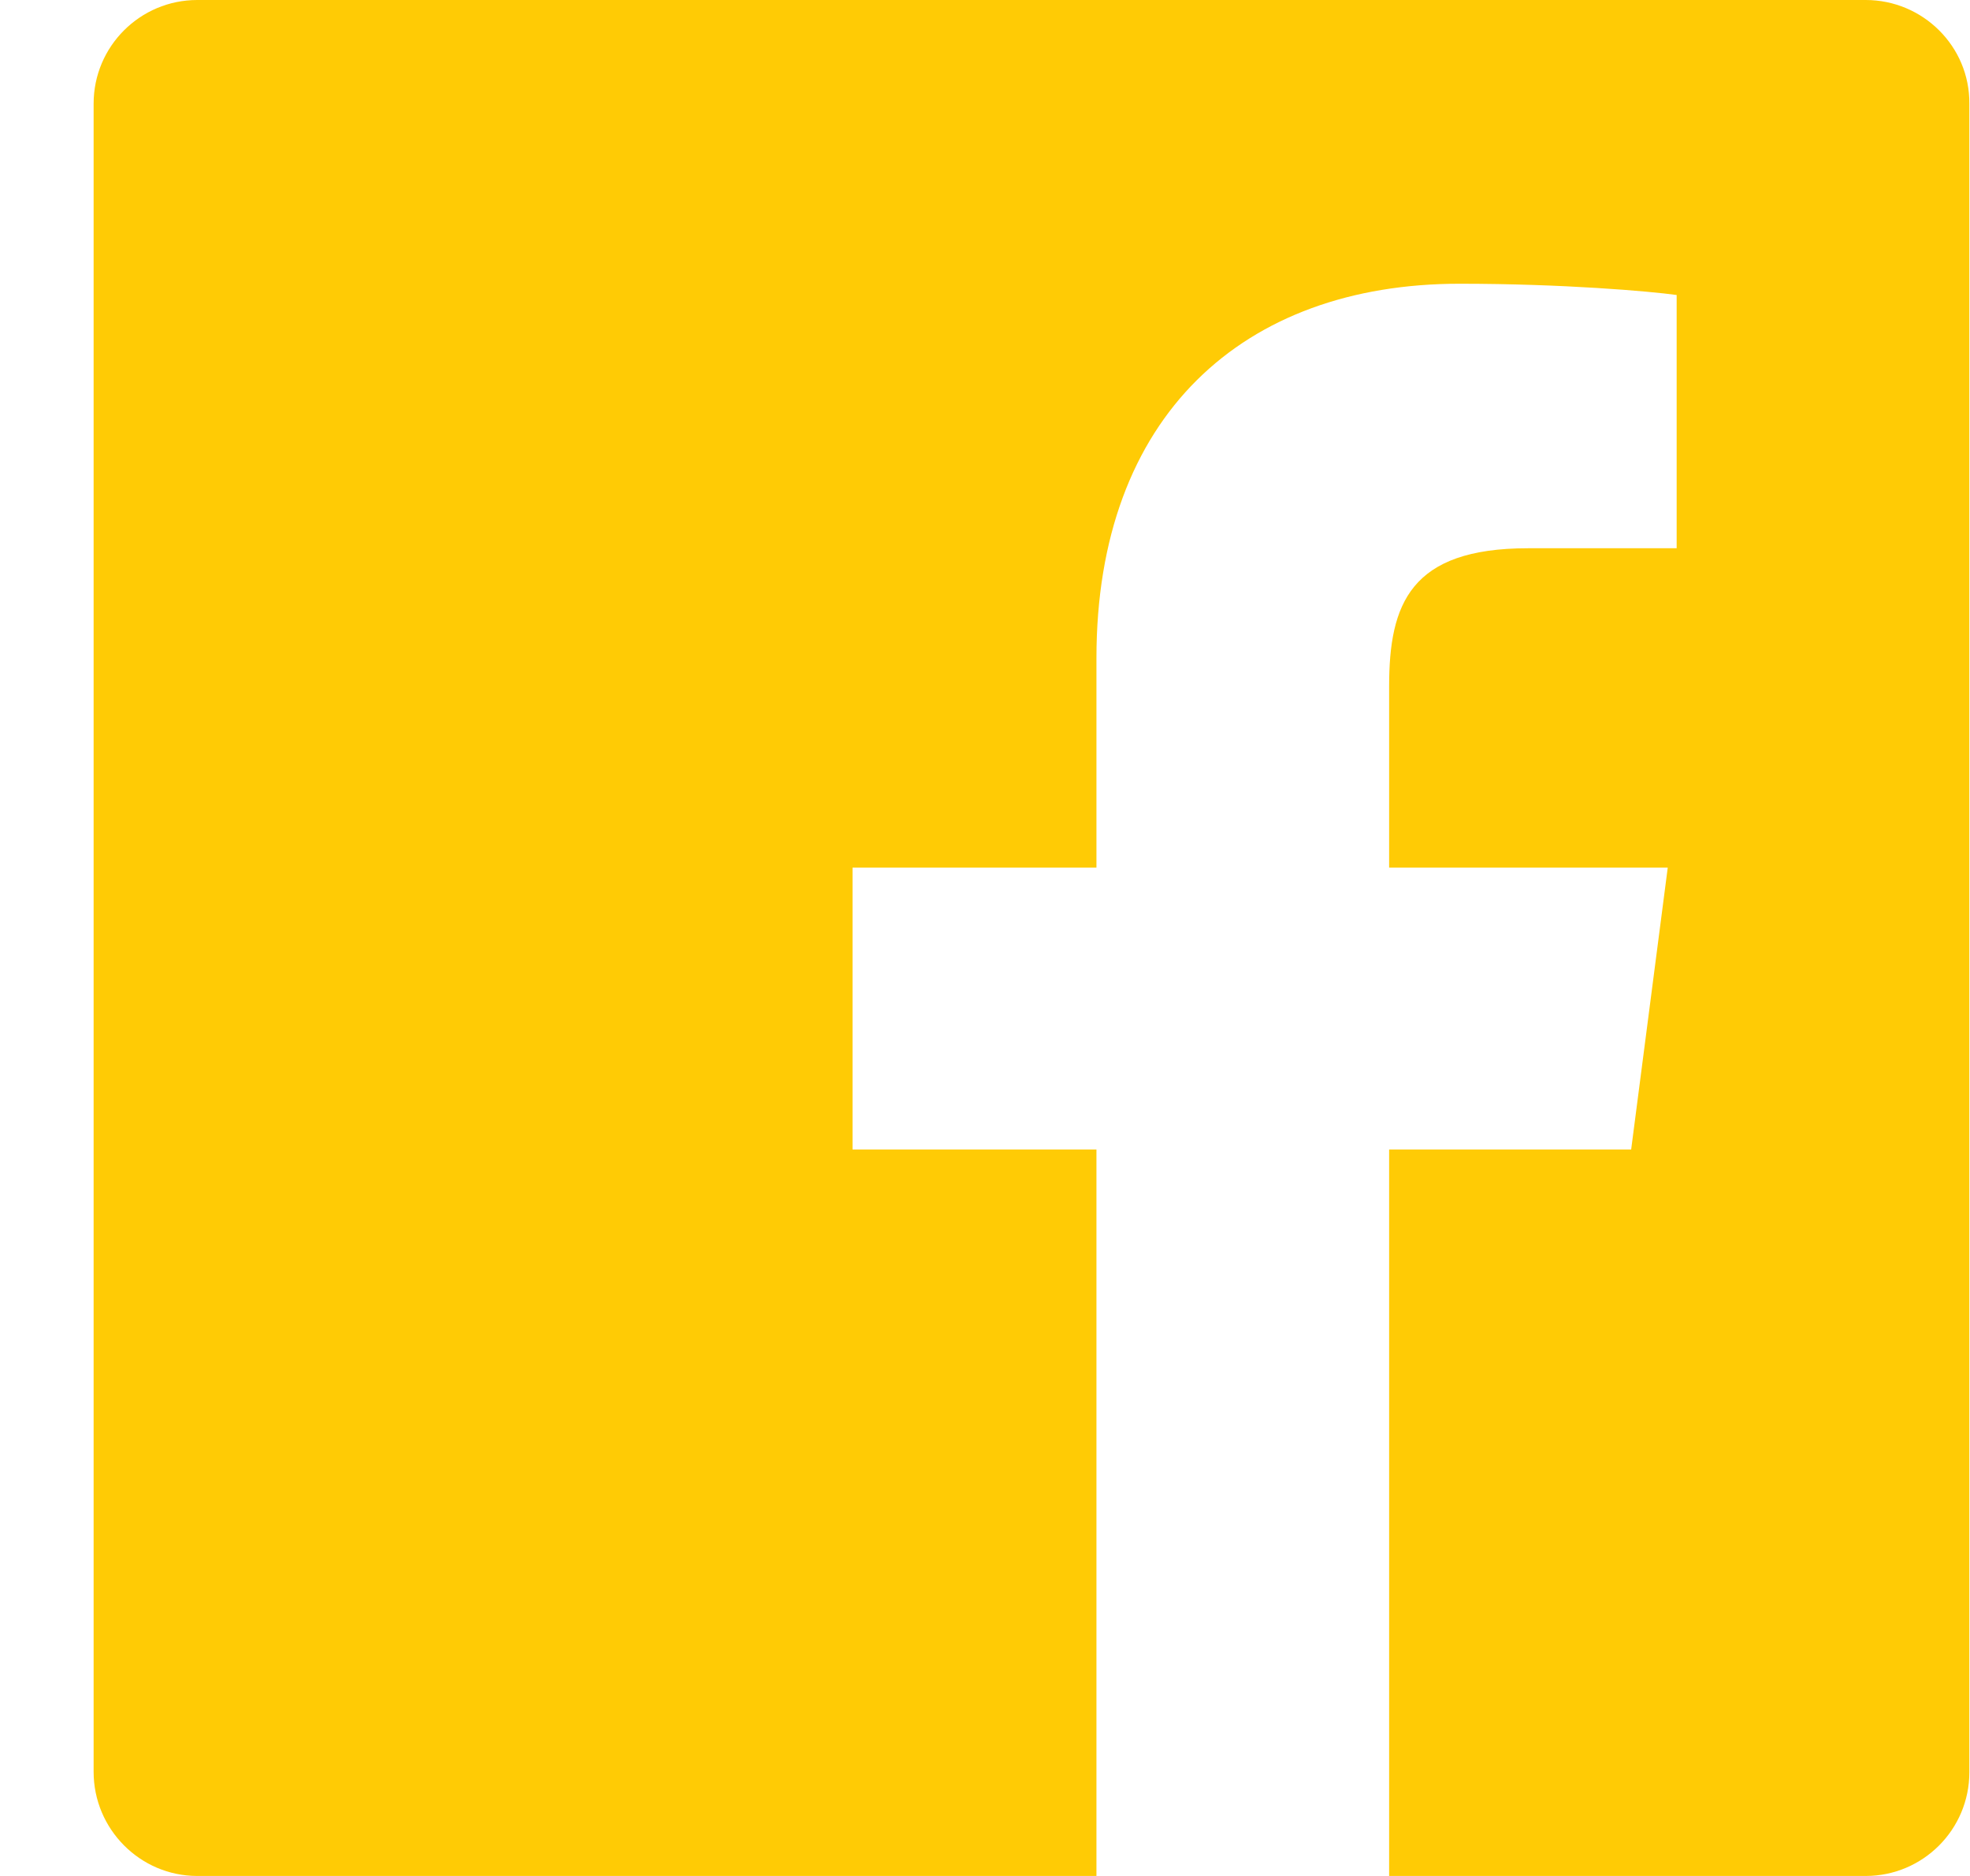
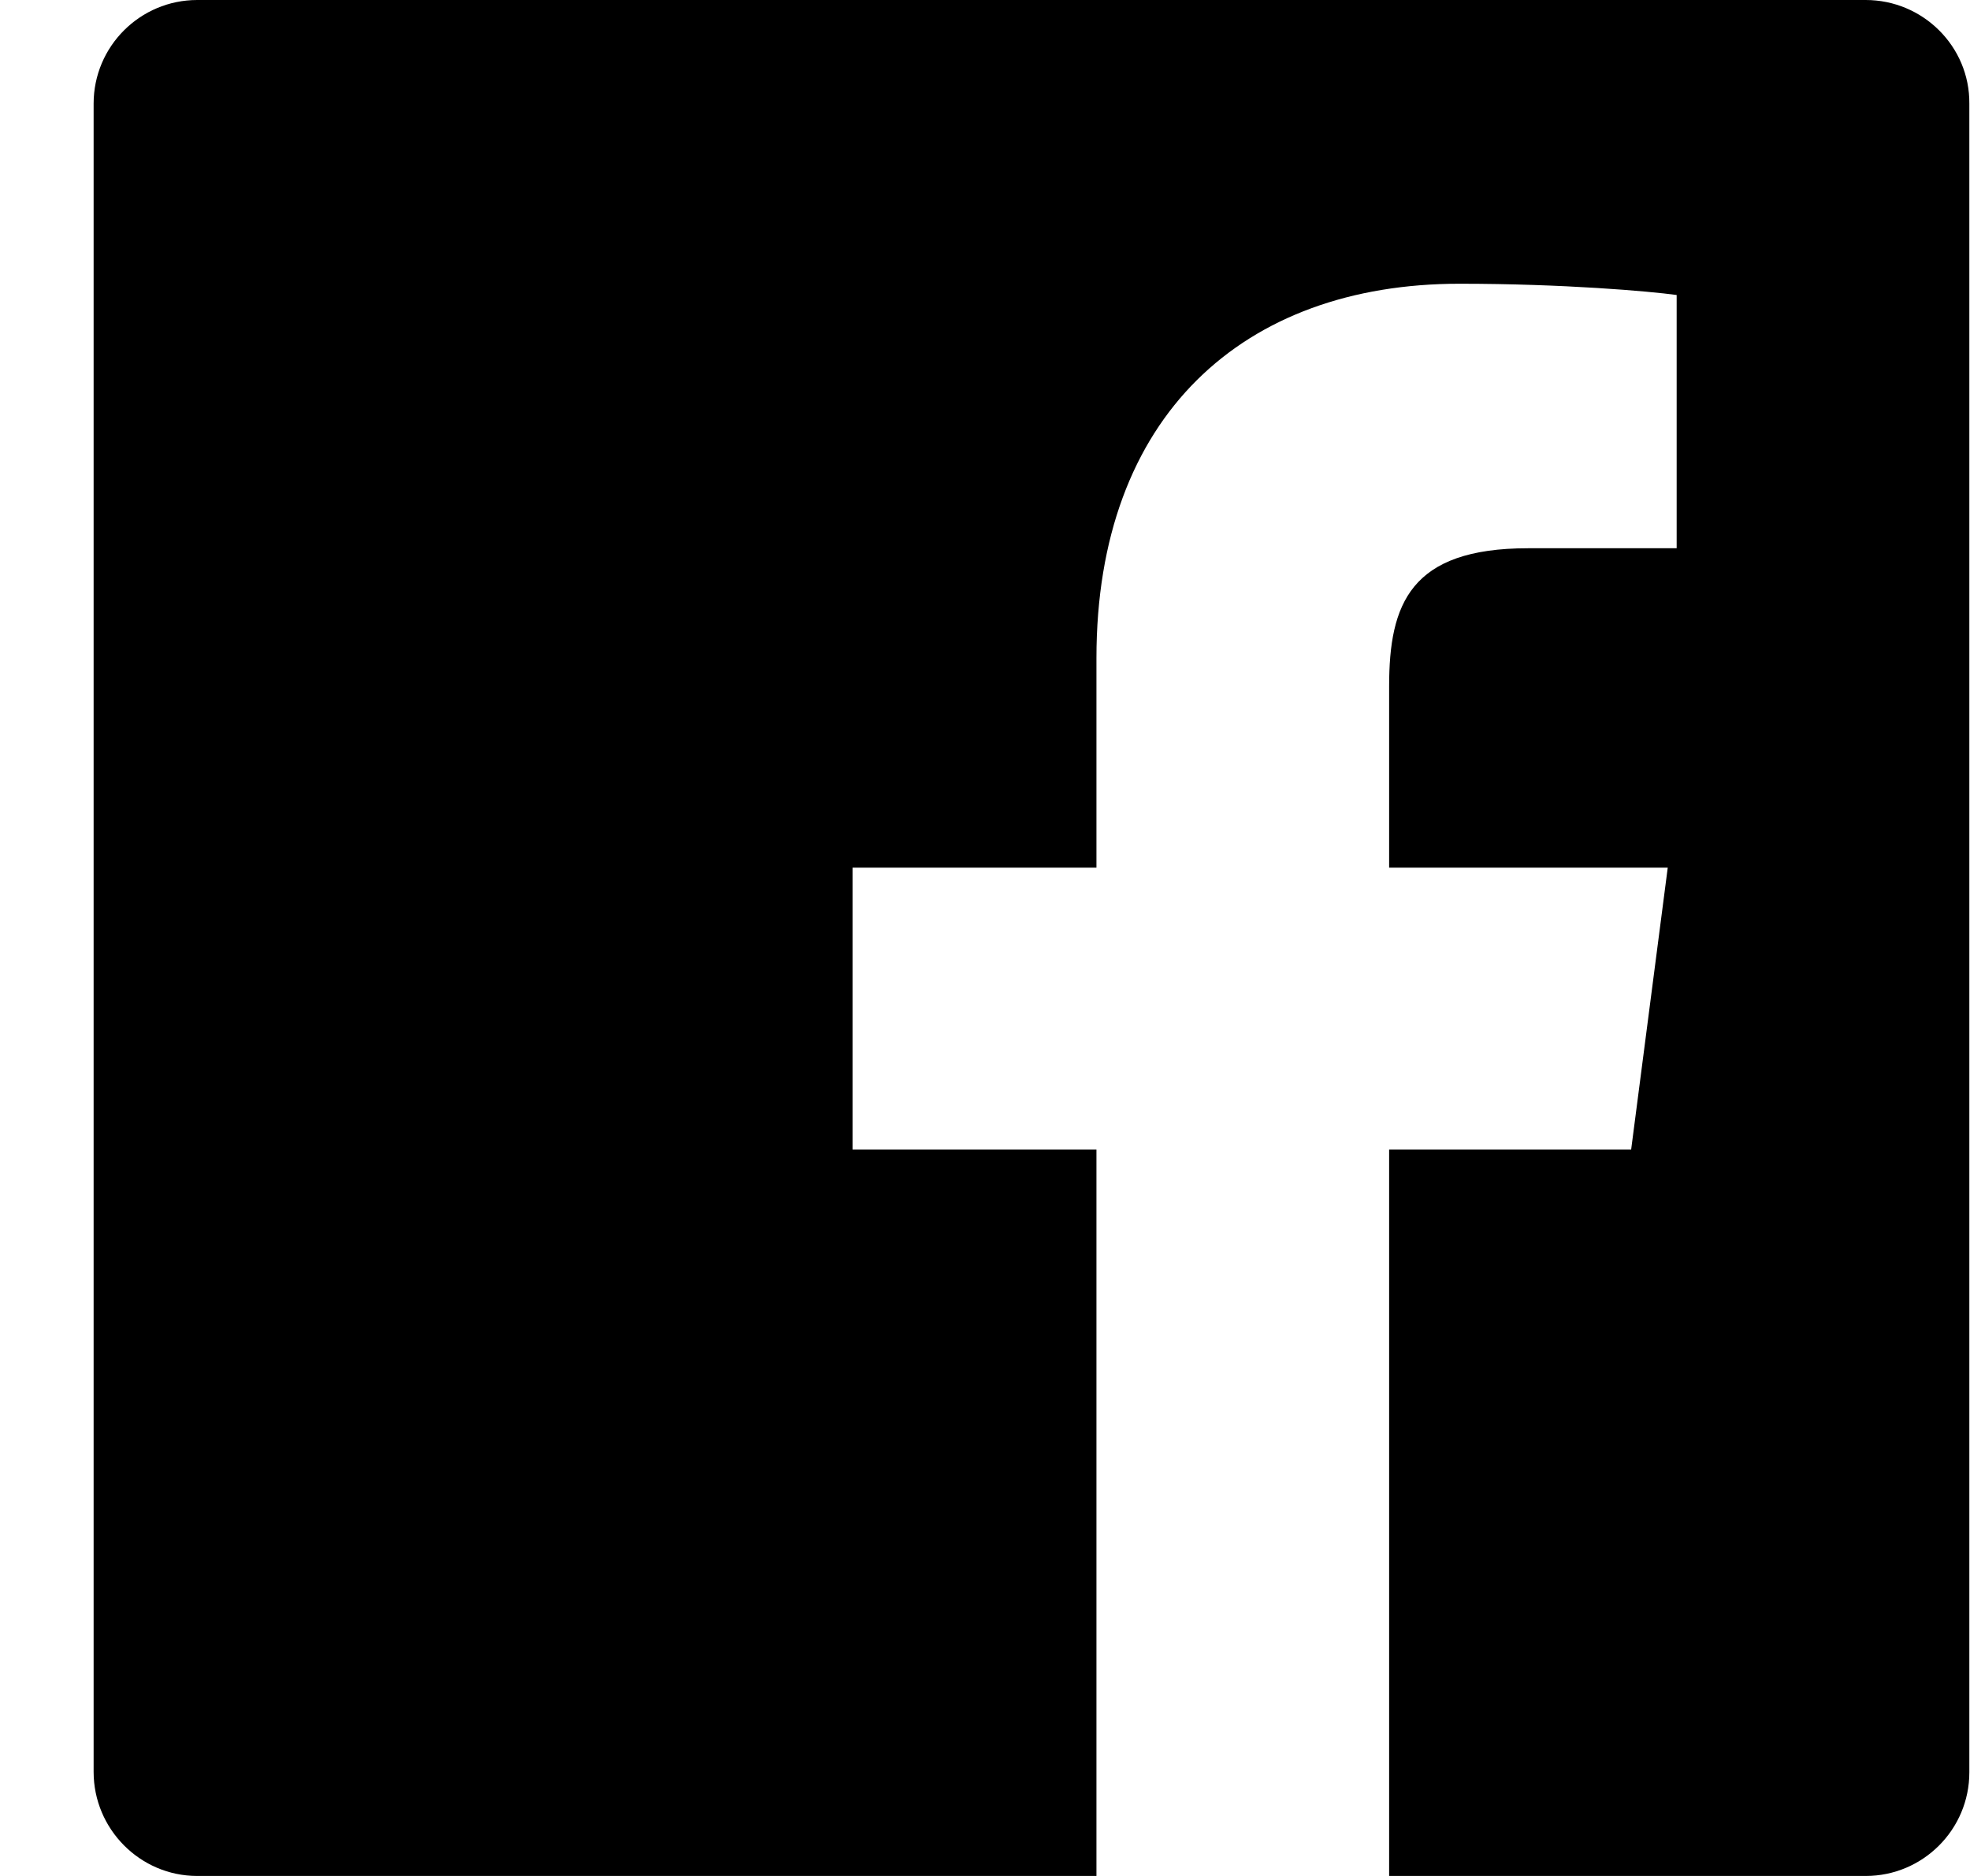
- <svg xmlns="http://www.w3.org/2000/svg" width="21" height="20" viewBox="0 0 21 20" fill="none">
-   <path d="M19.888 0H2.103C1.493 0 0.998 0.495 0.998 1.105V18.89C0.998 19.5 1.493 20 2.103 20H11.688V12.255H9.088V9.25H11.688V7.015C11.688 4.435 13.253 3.025 15.558 3.025C16.663 3.025 17.583 3.105 17.873 3.145V5.845H16.288C15.033 5.845 14.808 6.44 14.808 7.315V9.25H17.778L17.388 12.255H14.808V20H19.888C20.498 20 20.993 19.505 20.993 18.895V1.105C20.998 0.495 20.498 0 19.888 0Z" fill="#FFCB05" />
+ <svg xmlns="http://www.w3.org/2000/svg" width="21" height="20" viewBox="0 0 21 20">
+   <path d="M19.888 0H2.103C1.493 0 0.998 0.495 0.998 1.105V18.89C0.998 19.5 1.493 20 2.103 20H11.688V12.255H9.088V9.25H11.688V7.015C11.688 4.435 13.253 3.025 15.558 3.025C16.663 3.025 17.583 3.105 17.873 3.145V5.845H16.288C15.033 5.845 14.808 6.44 14.808 7.315V9.25H17.778L17.388 12.255H14.808V20H19.888C20.498 20 20.993 19.505 20.993 18.895V1.105C20.998 0.495 20.498 0 19.888 0Z" />
</svg>
